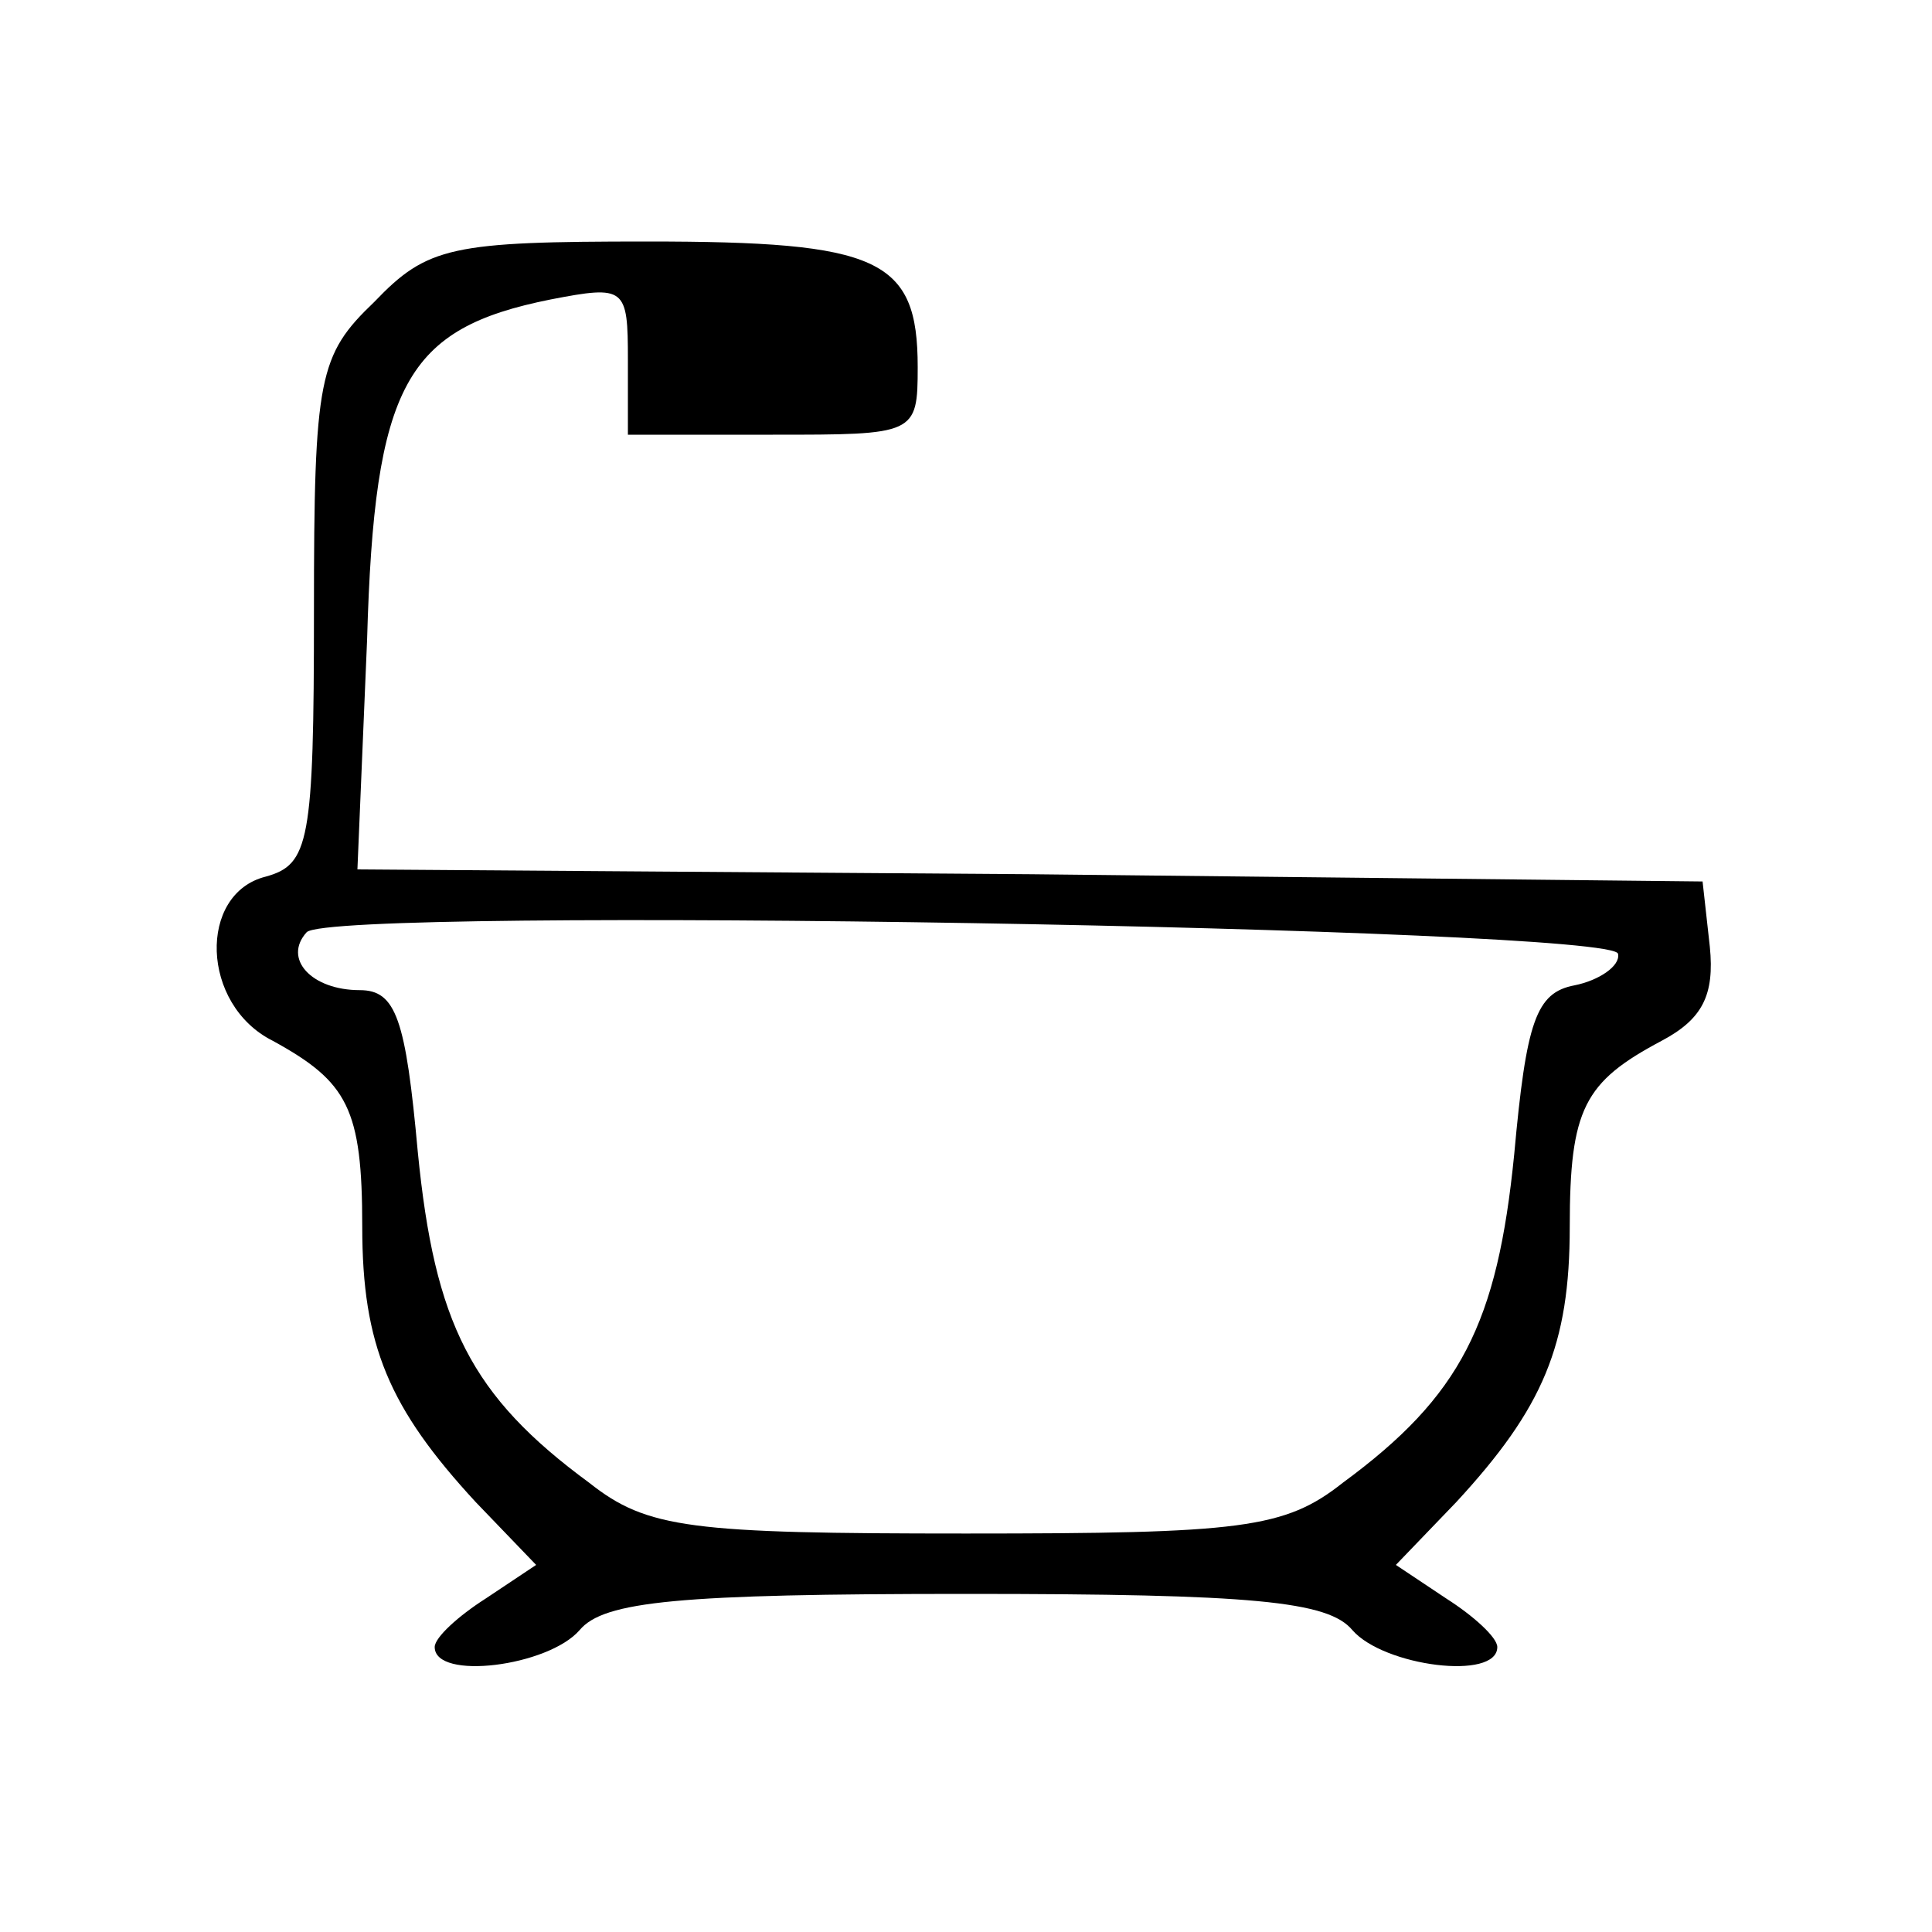
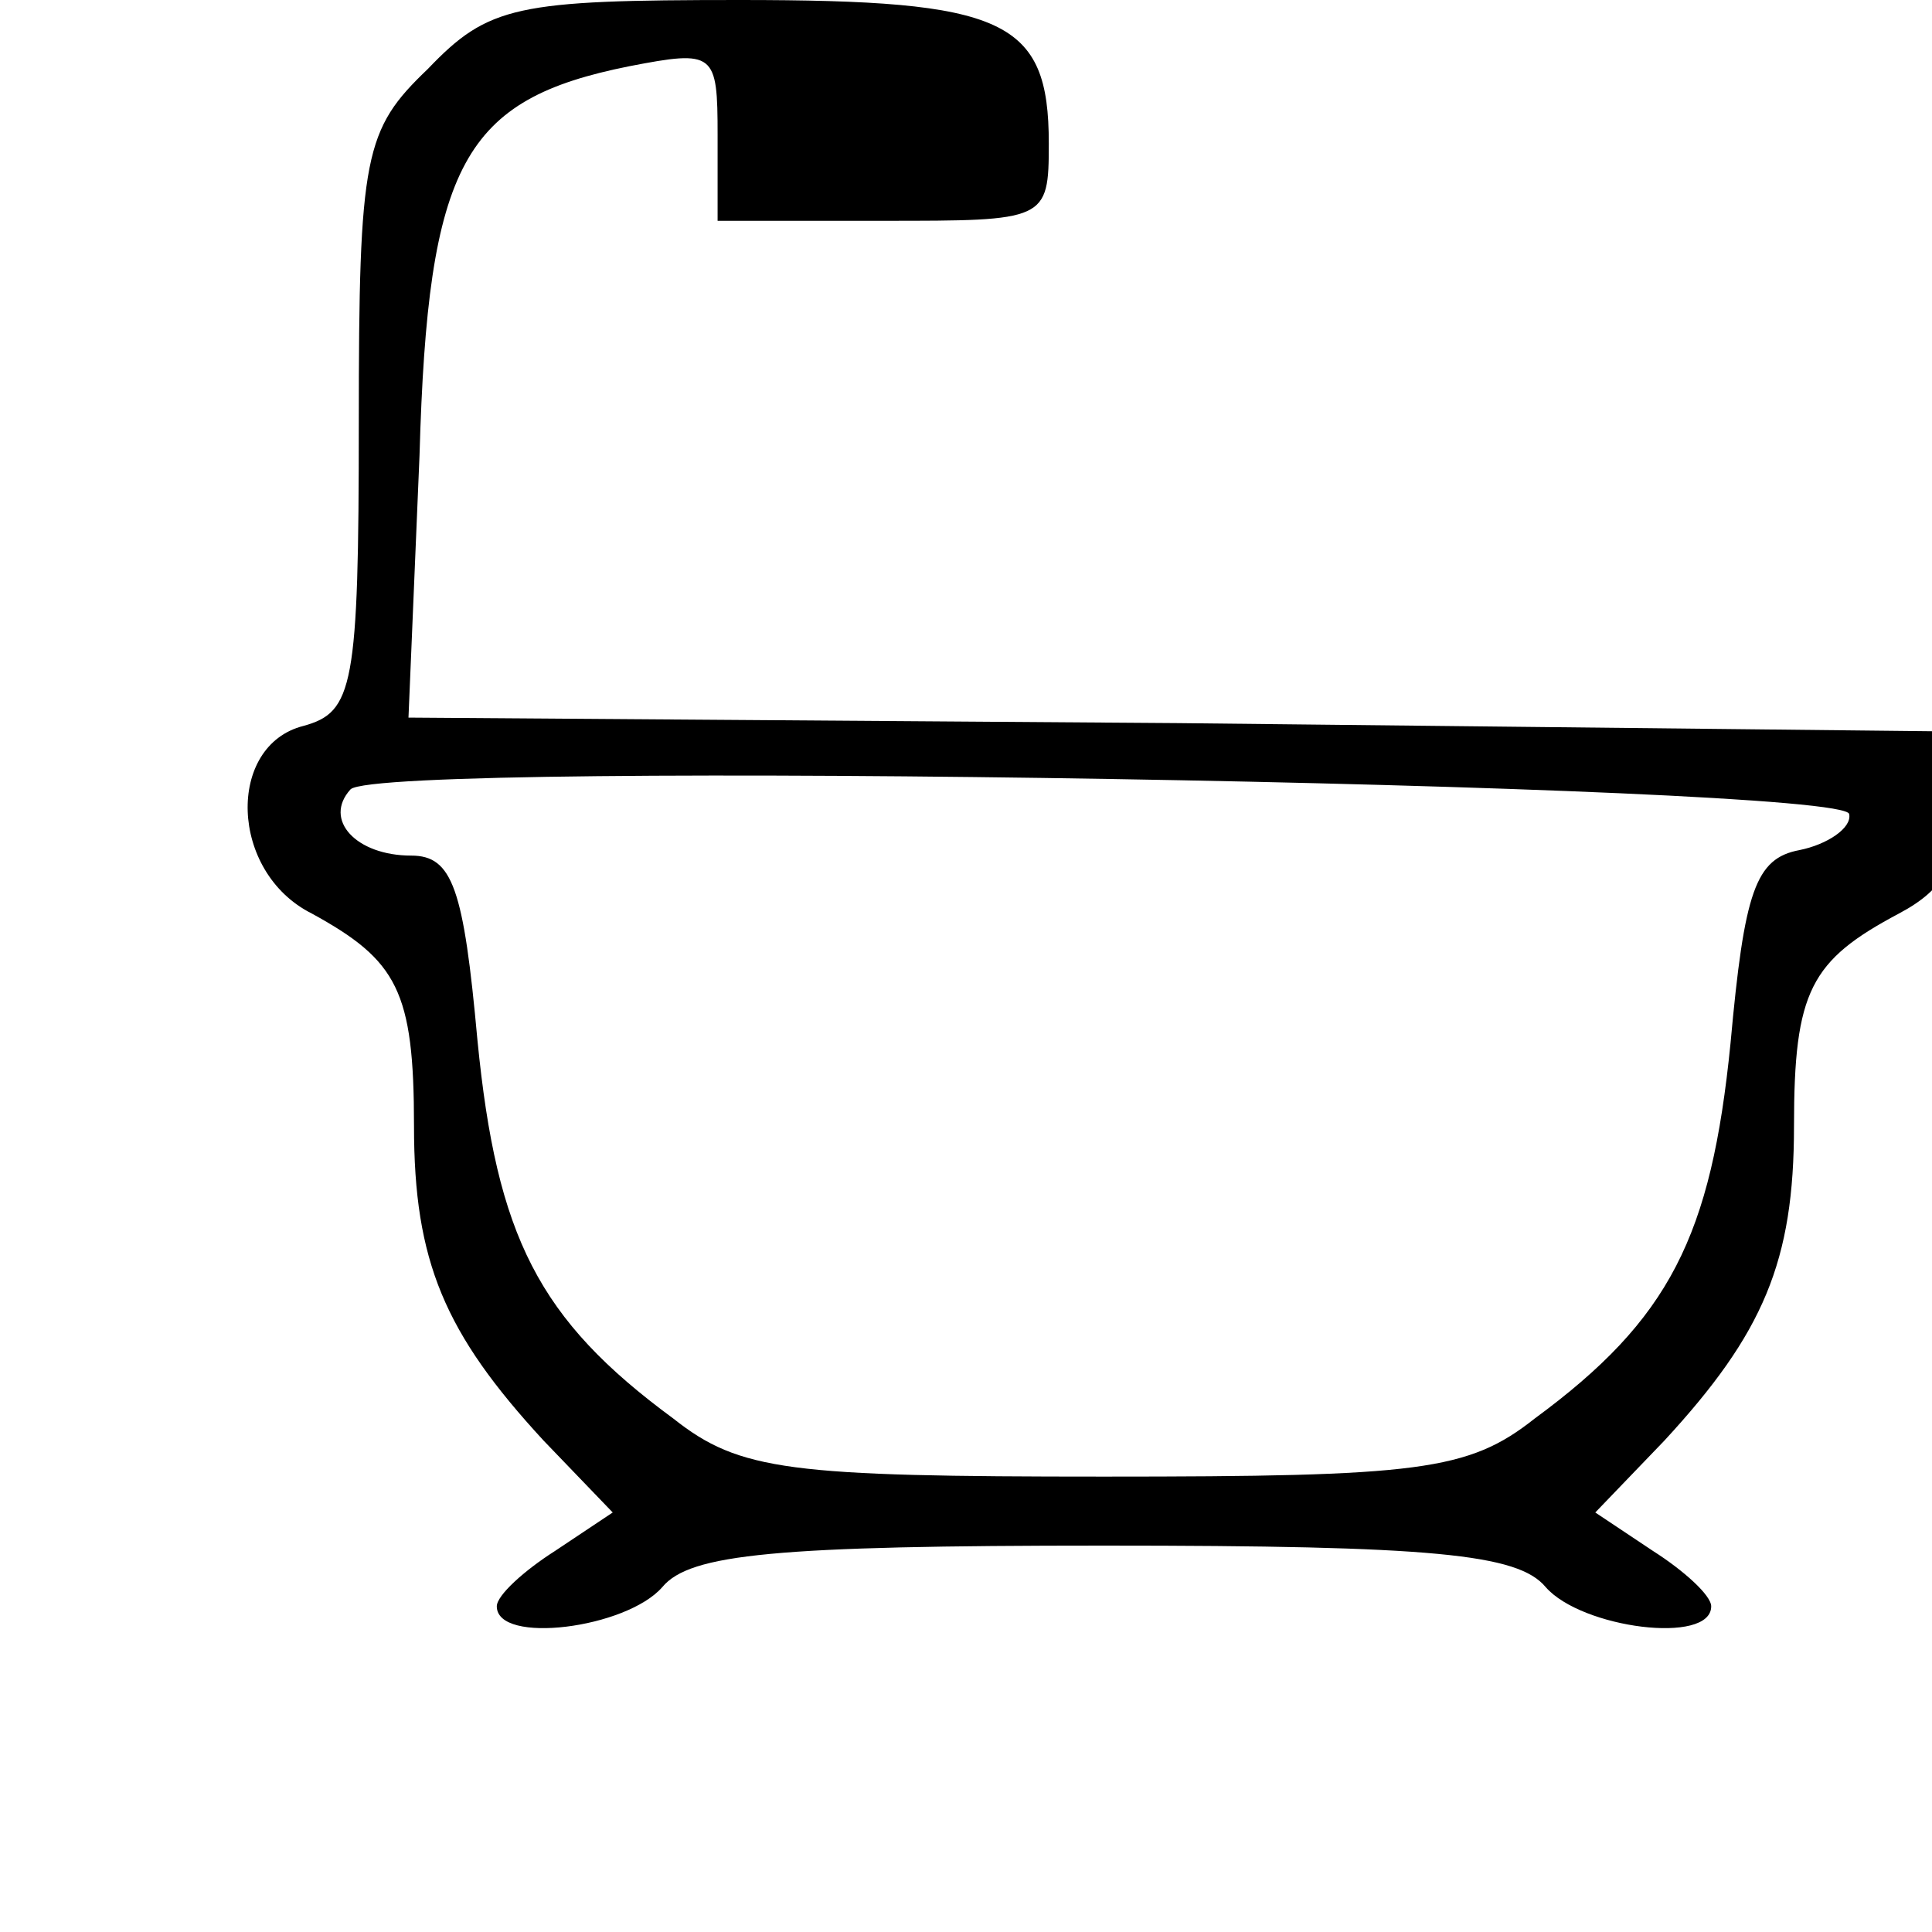
- <svg xmlns="http://www.w3.org/2000/svg" version="1.0" width="80pt" height="80pt" viewBox="0 0 80 80" preserveAspectRatio="xMidYMid meet">
-   <g transform="translate(0,80) scale(0.1,-0.1)" fill="#000000" stroke="none">
+ <svg xmlns="http://www.w3.org/2000/svg" version="1.0" width="70pt" height="70pt" viewBox="0 0 70 70" preserveAspectRatio="xMidYMid meet">
+   <g transform="translate(0,70) scale(0.1,-0.1)" fill="#000000" stroke="none">
    <path d="M155 675 c-23 -22 -25 -31 -25 -128 0 -96 -2 -105 -20 -110 -28 -7 -27 -53 3 -68 31 -17 37 -28 37 -77 0 -49 11 -75 47 -114 l25 -26 -21 -14 c-11 -7 -21 -16 -21 -20 0 -14 47 -8 60 7 10 12 41 15 160 15 119 0 150 -3 160 -15 13 -15 60 -21 60 -7 0 4 -10 13 -21 20 l-21 14 25 26 c36 39 47 65 47 114 0 49 6 60 38 77 17 9 22 19 20 39 l-3 27 -278 3 -279 2 4 95 c3 106 16 129 76 141 31 6 32 5 32 -25 l0 -31 60 0 c59 0 60 0 60 28 0 45 -16 52 -112 52 -81 0 -91 -2 -113 -25z m515 -270 c1 -5 -8 -11 -18 -13 -16 -3 -20 -15 -25 -70 -7 -70 -22 -100 -71 -136 -24 -19 -42 -21 -156 -21 -114 0 -132 2 -156 21 -49 36 -64 66 -71 137 -5 55 -9 67 -24 67 -20 0 -32 13 -22 24 11 11 543 2 543 -9z" />
  </g>
</svg>
